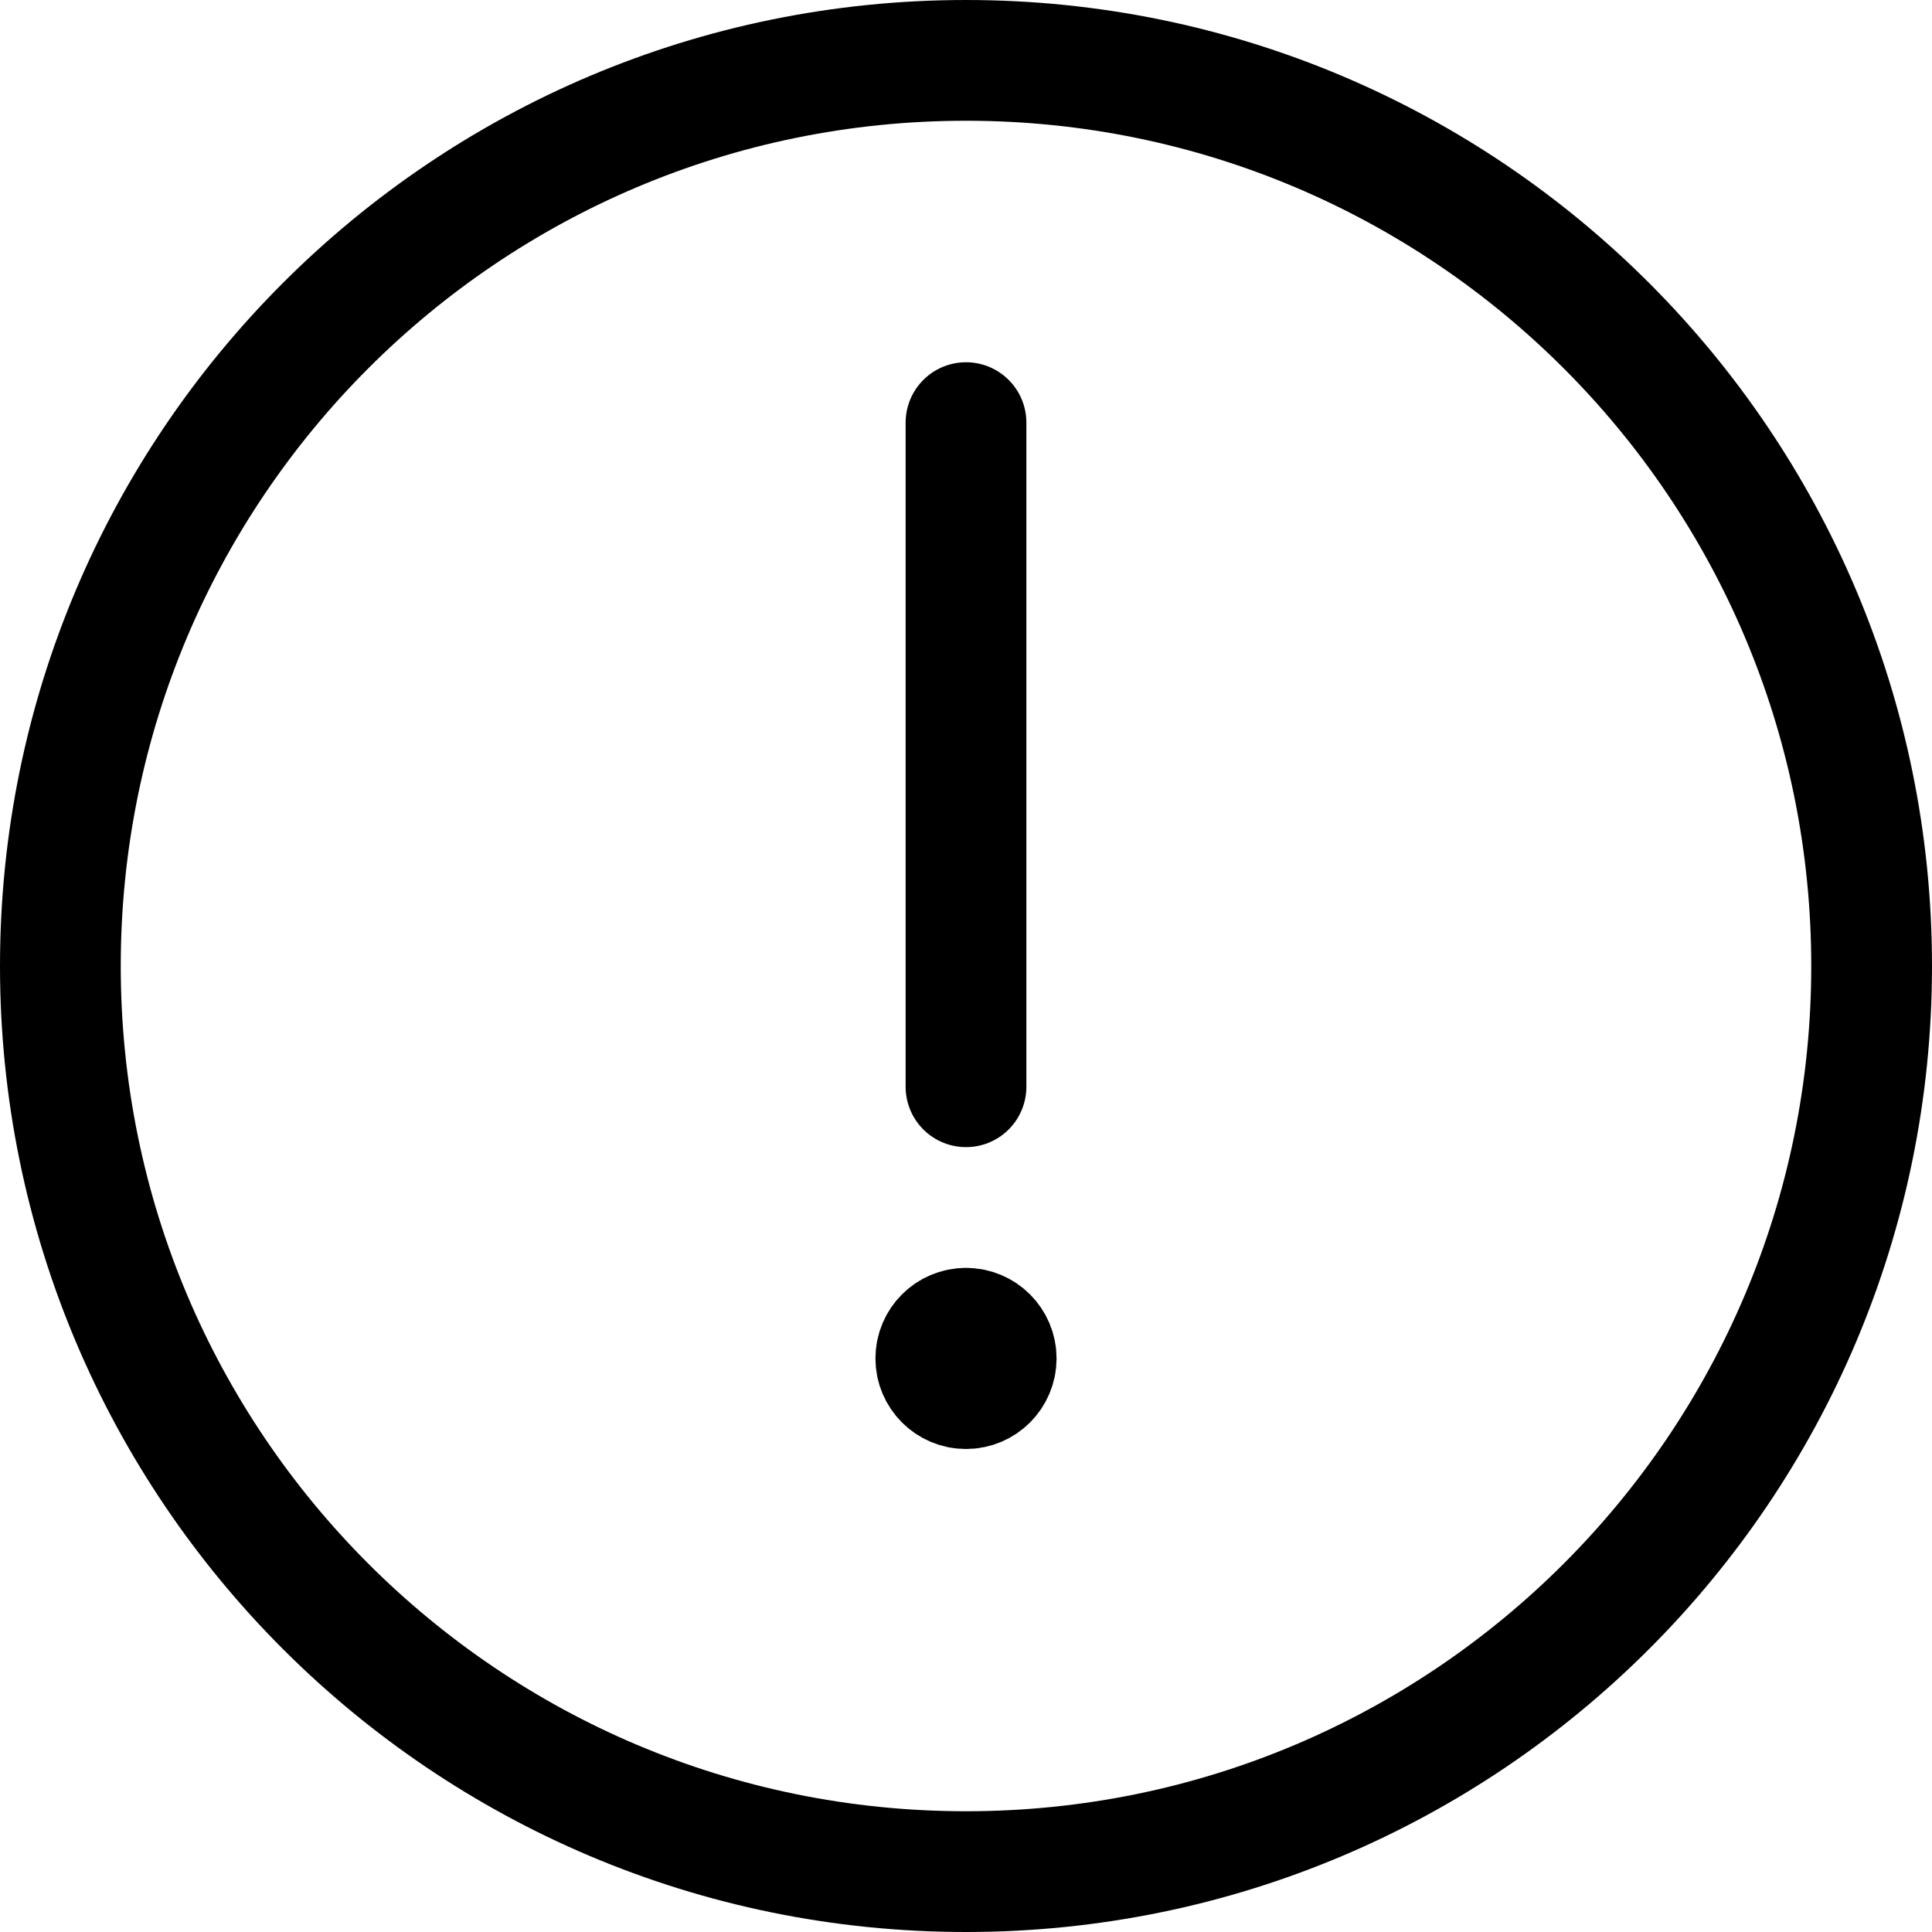
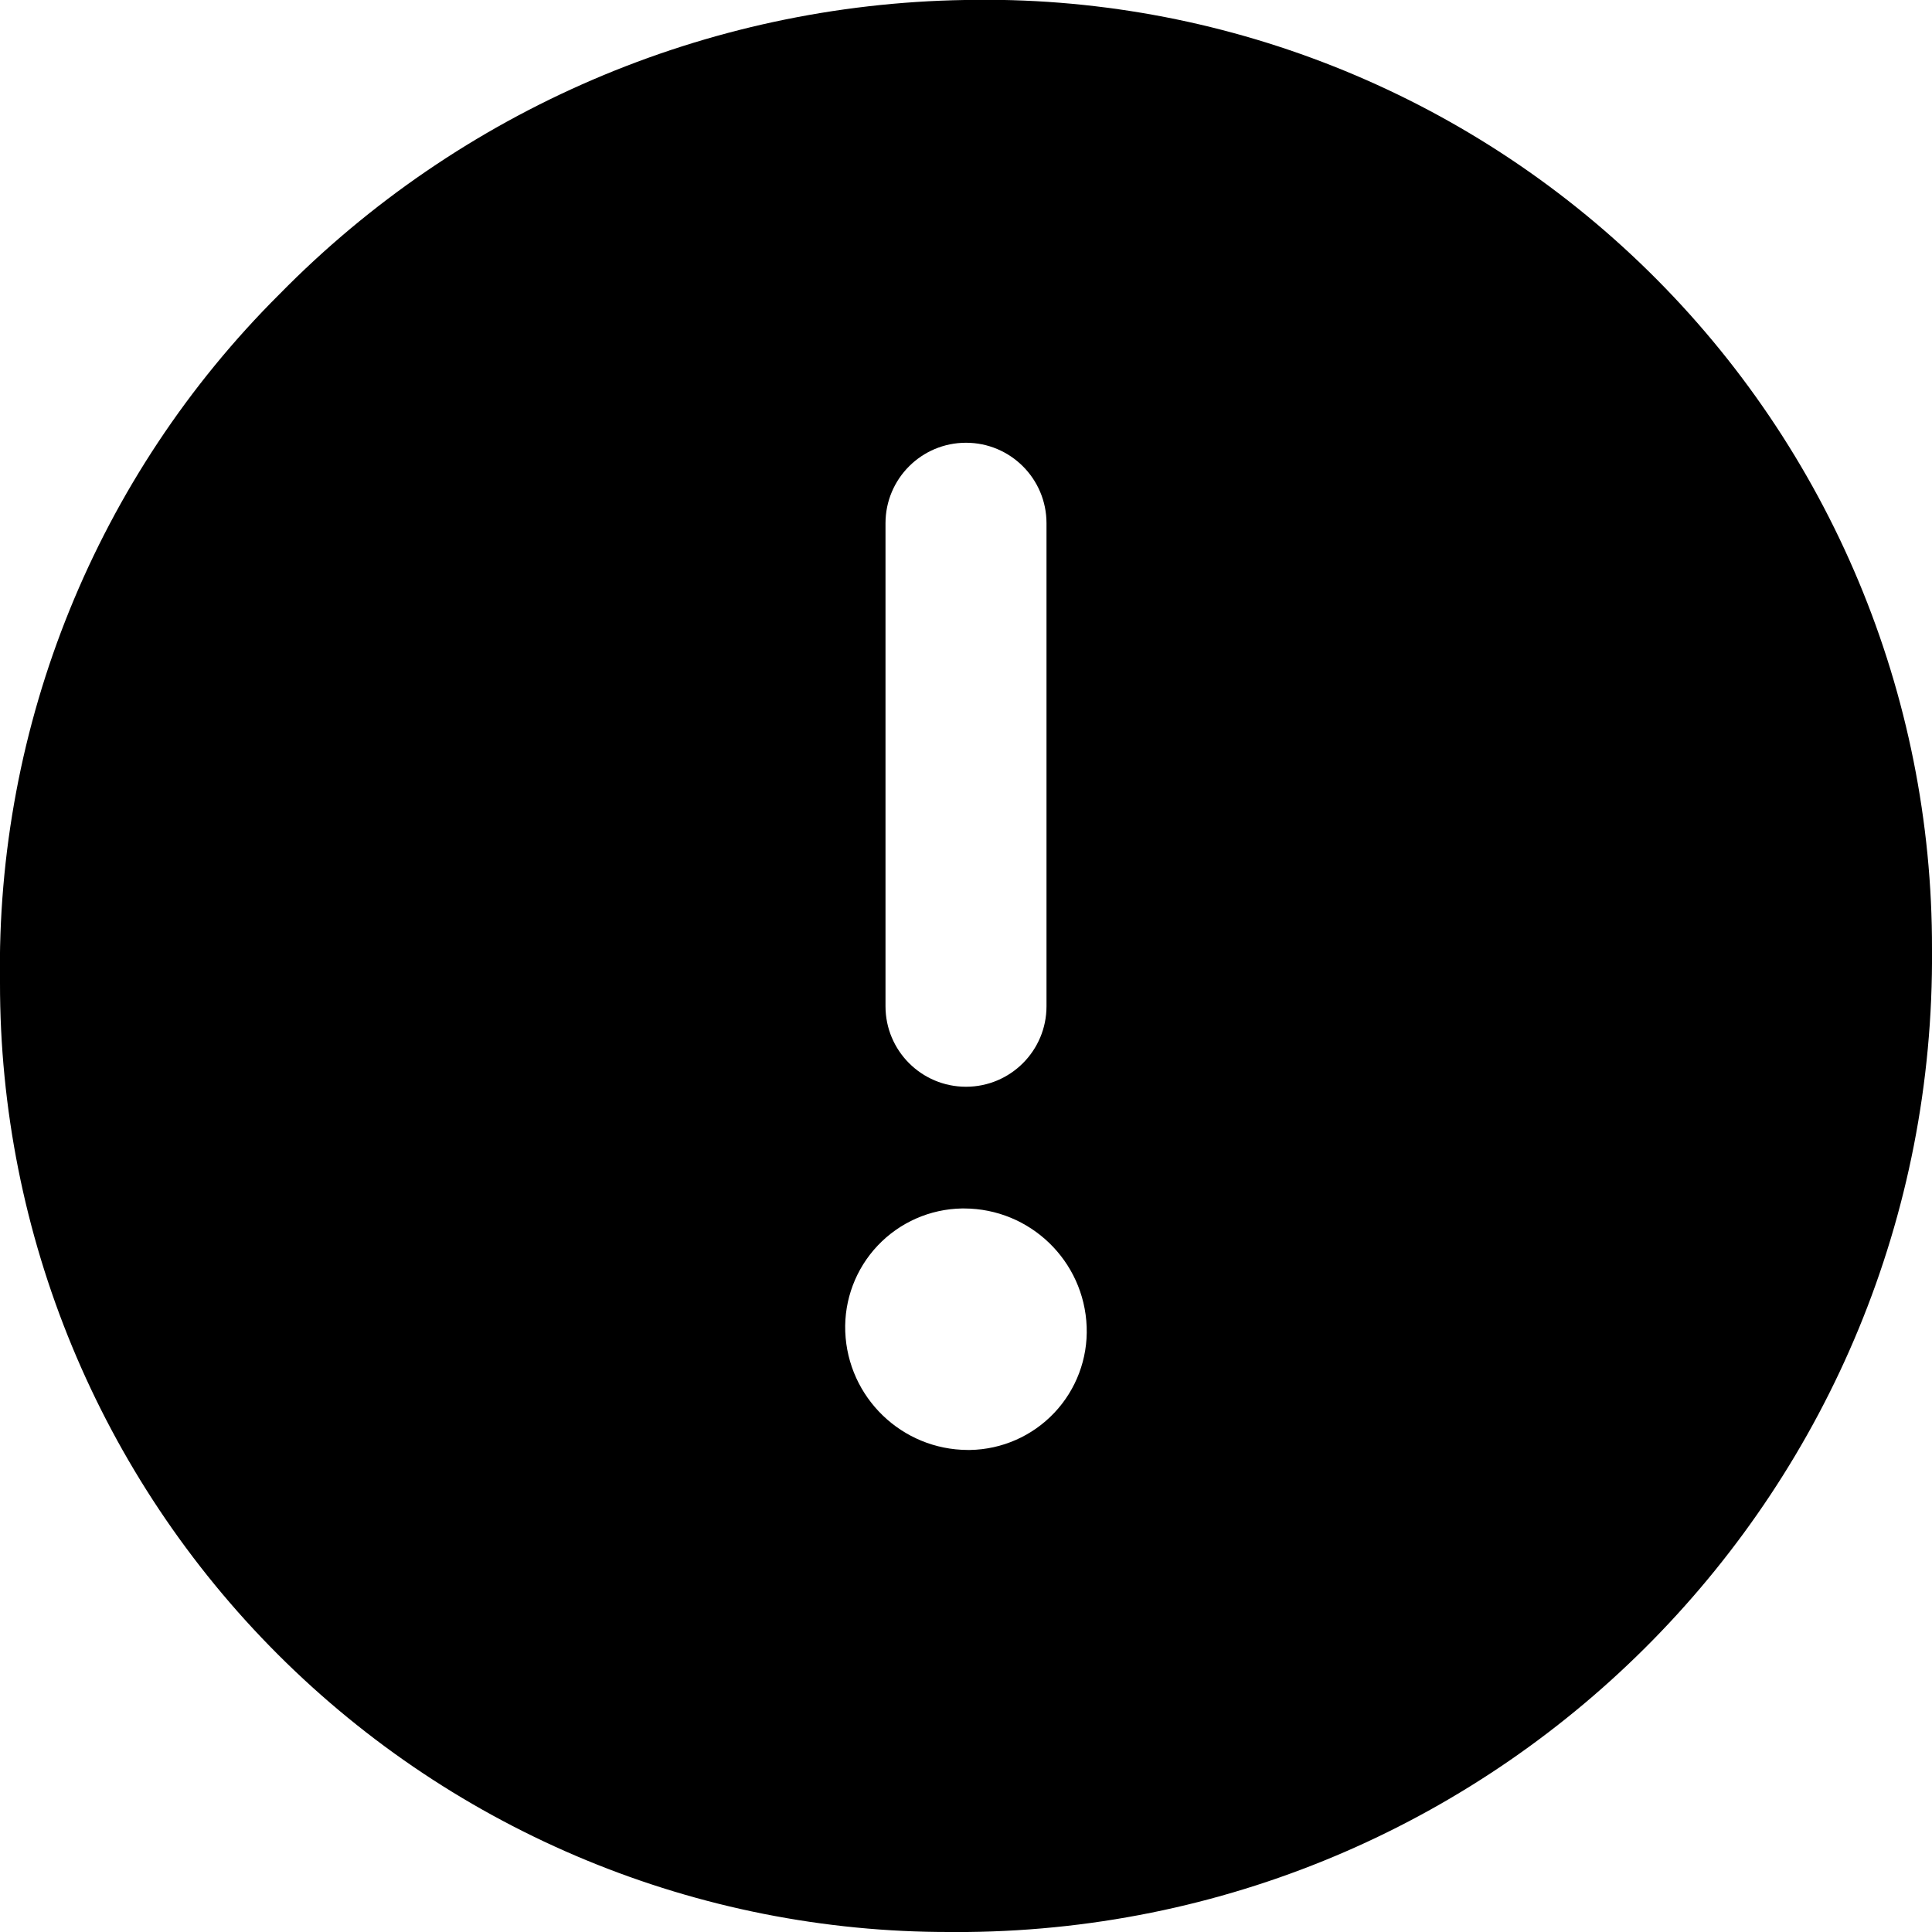
<svg xmlns="http://www.w3.org/2000/svg" viewBox="0 0 24 24">
-   <defs>
-     <style>.a,.b,.c{fill:none;stroke:currentColor;stroke-width:1.5px;}.a,.b{stroke-linecap:round;}.a{stroke-linejoin:round;}.b,.c{stroke-miterlimit:10;}</style>
-   </defs>
-   <path class="a" d="M12,16.5a.375.375,0,1,0,.375.375A.375.375,0,0,0,12,16.5h0" />
-   <line class="b" x1="12" y1="13.5" x2="12" y2="5.25" />
-   <circle class="c" cx="12" cy="12" r="11.25" />
+   <path d="M11.983,0a12.206,12.206,0,0,0-8.51,3.653A11.8,11.8,0,0,0,0,12.207,11.779,11.779,0,0,0,11.8,24h.214A12.111,12.111,0,0,0,24,11.791h0A11.766,11.766,0,0,0,11.983,0ZM10.5,16.542a1.476,1.476,0,0,1,1.449-1.53h.027a1.527,1.527,0,0,1,1.523,1.47,1.475,1.475,0,0,1-1.449,1.53h-.027A1.529,1.529,0,0,1,10.5,16.542ZM11,12.5v-6a1,1,0,0,1,2,0v6a1,1,0,1,1-2,0Z" />
</svg>
